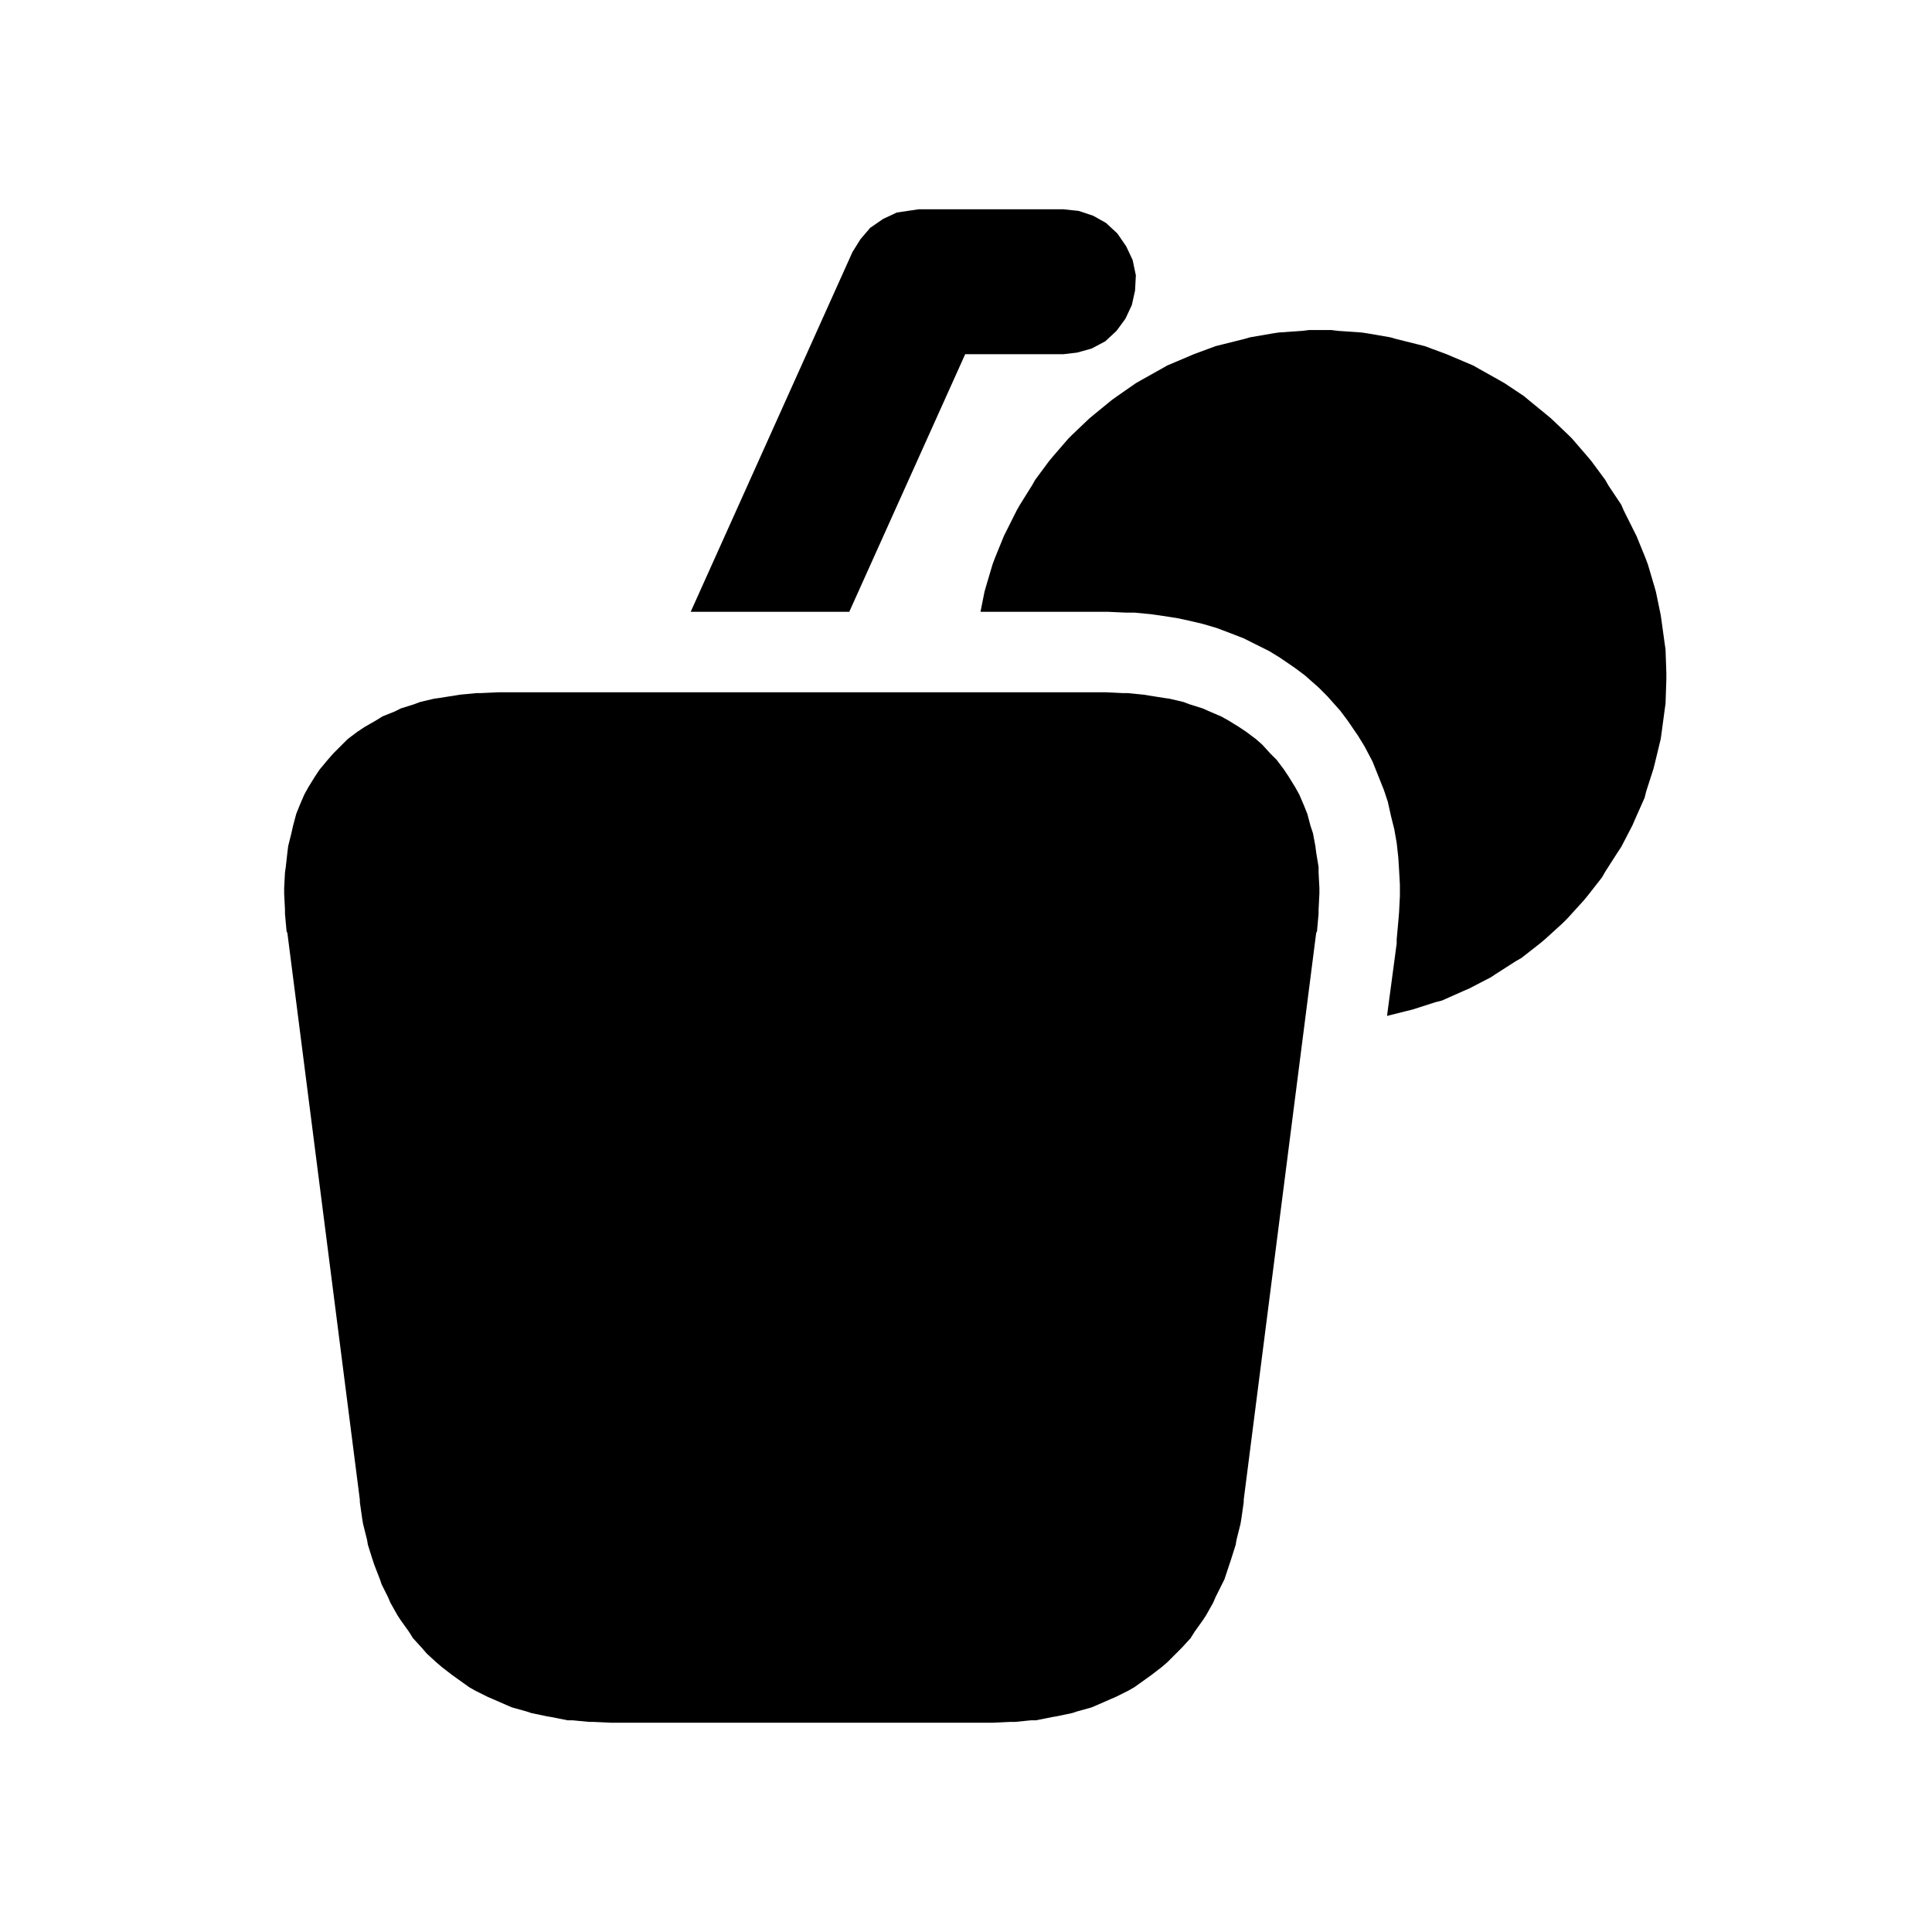
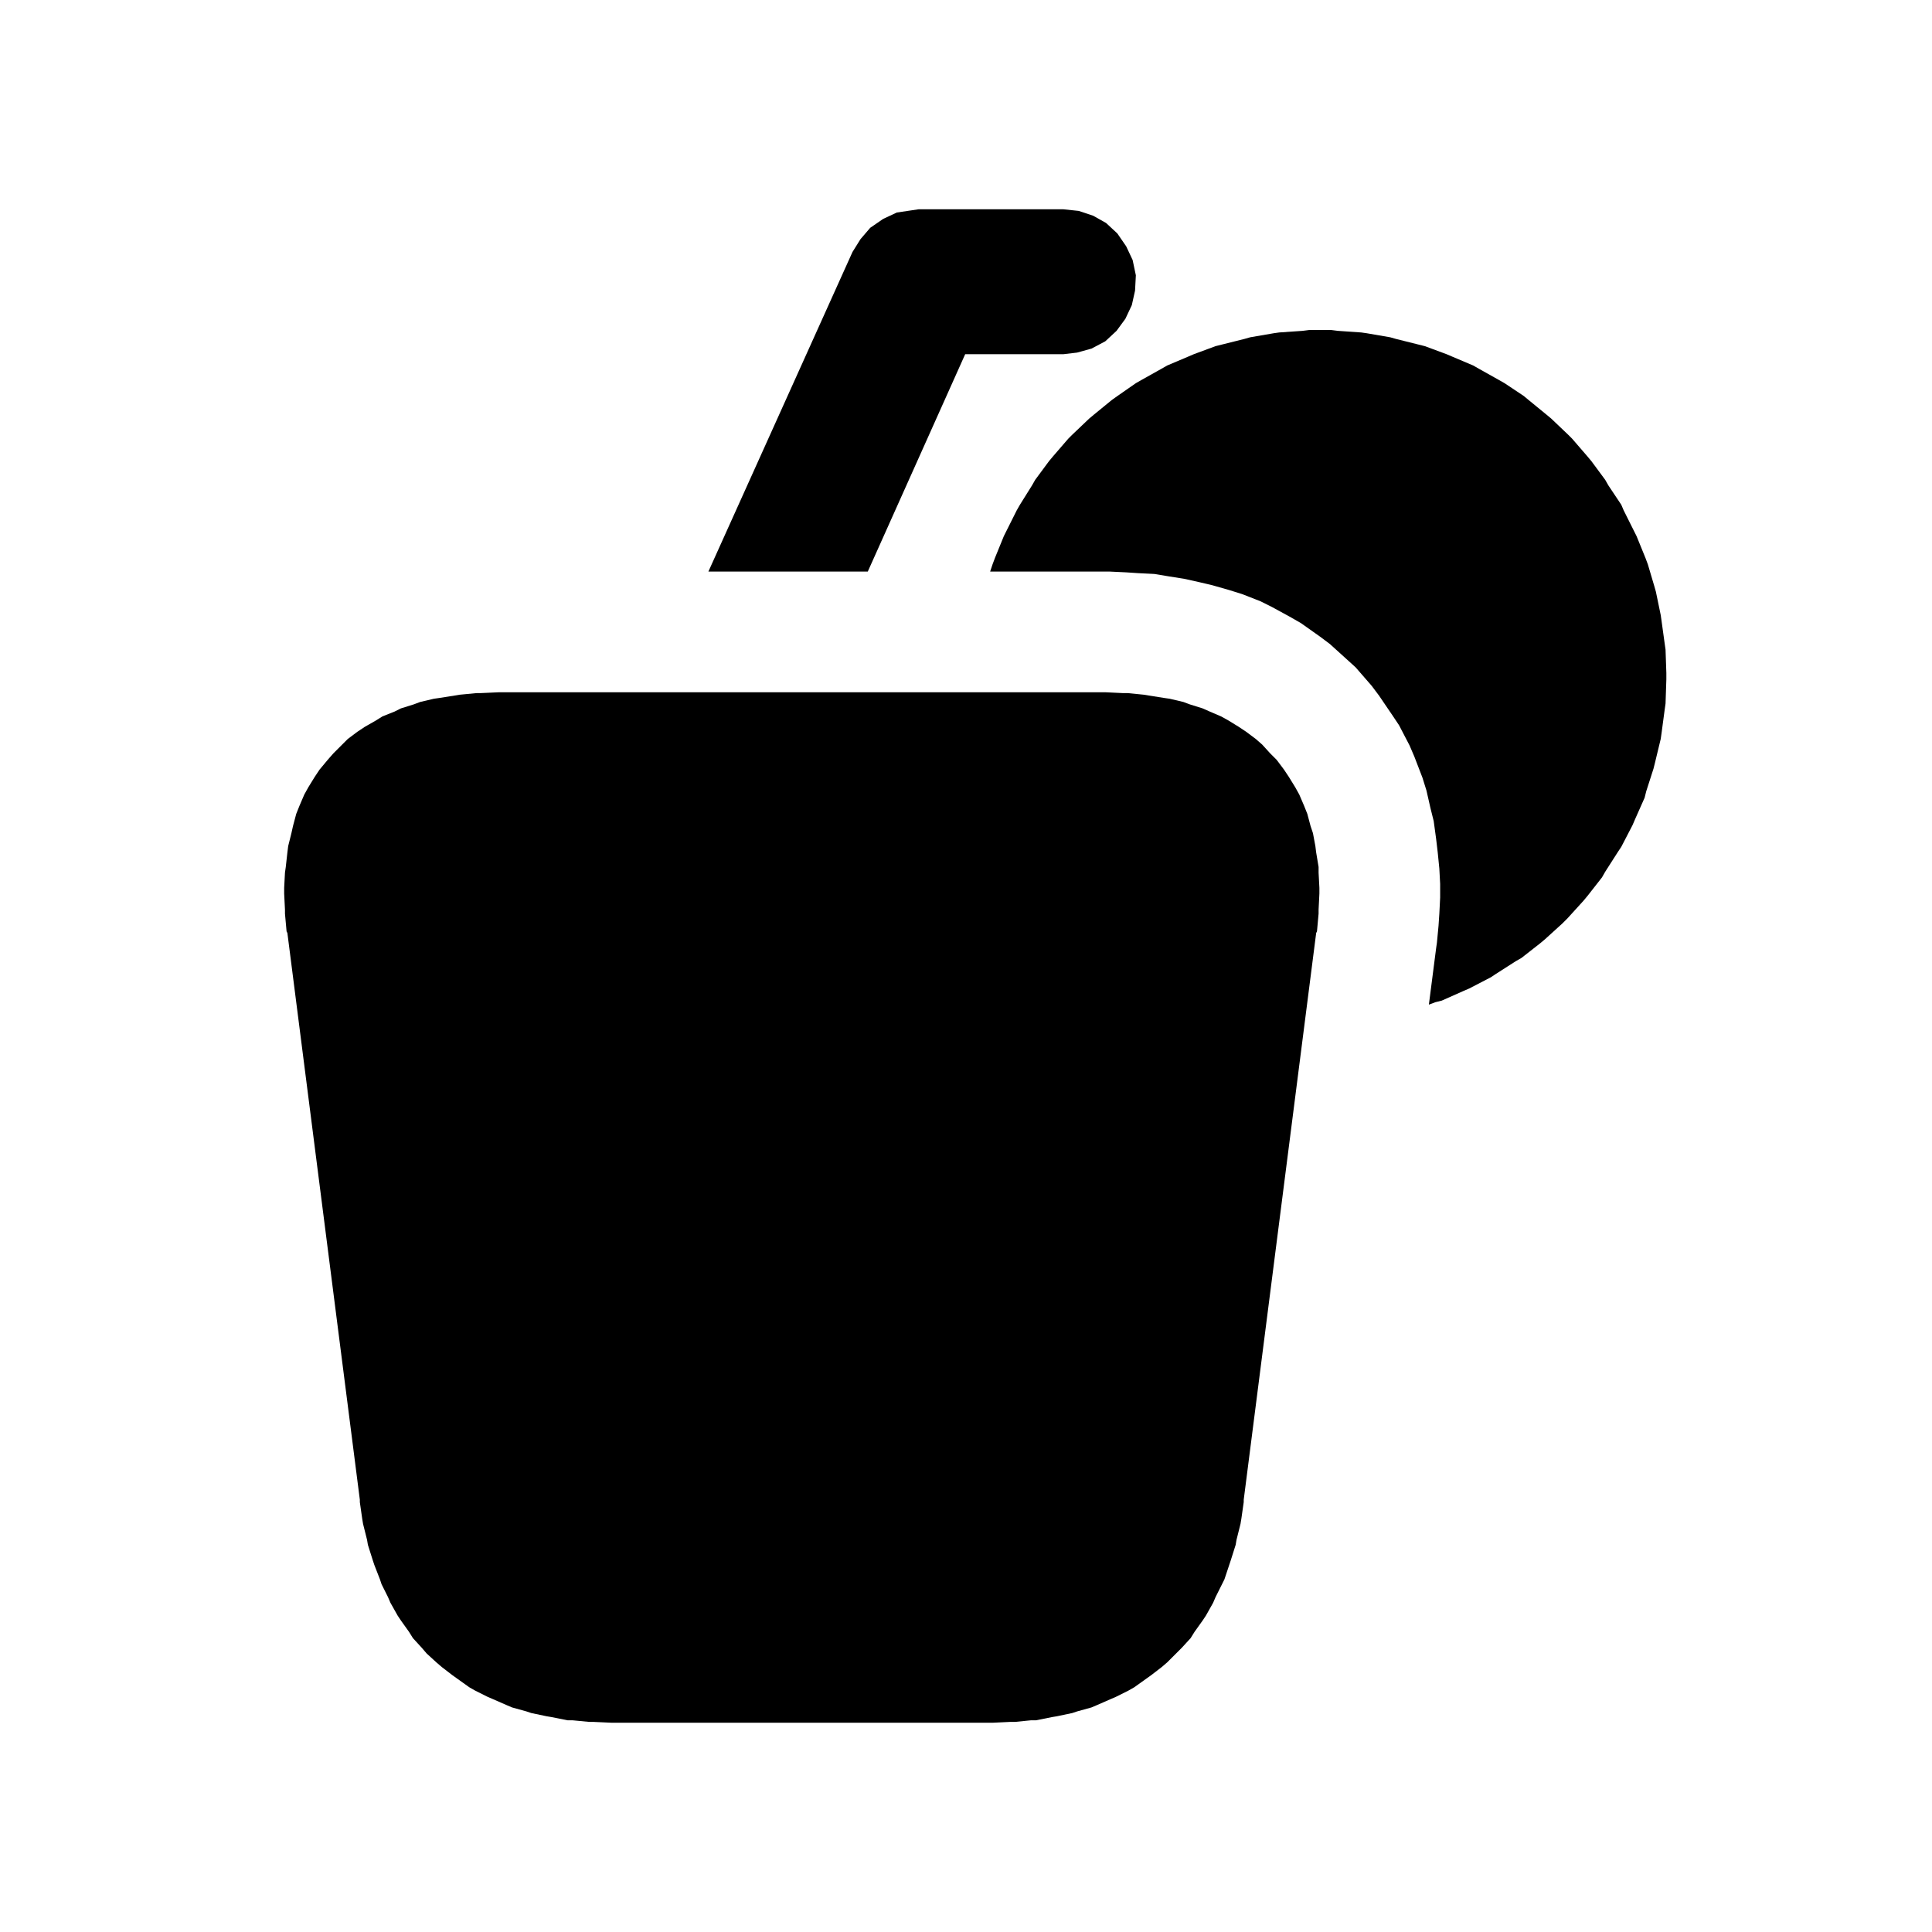
<svg xmlns="http://www.w3.org/2000/svg" viewBox="0 0 24 24" width="20" height="20" fill="currentColor">
-   <path d="M13.95 8.61L14.01 8.61L14.21 8.63L14.27 8.64L14.46 8.67L14.53 8.68L14.7 8.72L14.78 8.75L14.94 8.8L15.03 8.84L15.17 8.9L15.26 8.95L15.39 9.03L15.48 9.09L15.6 9.18L15.68 9.25L15.78 9.36L15.86 9.44L15.95 9.56L16.01 9.65L16.09 9.78L16.14 9.87L16.2 10.01L16.24 10.11L16.28 10.26L16.31 10.35L16.34 10.51L16.35 10.59L16.38 10.77L16.38 10.84L16.39 11.03L16.39 11.1L16.38 11.3L16.38 11.35L16.36 11.57L16.35 11.59L15.45 18.63L15.45 18.66L15.42 18.87L15.41 18.93L15.36 19.13L15.35 19.19L15.29 19.38L15.27 19.44L15.21 19.62L15.18 19.68L15.1 19.84L15.07 19.91L14.98 20.07L14.94 20.13L14.84 20.27L14.79 20.35L14.68 20.47L14.62 20.53L14.5 20.65L14.43 20.71L14.3 20.81L14.23 20.86L14.09 20.96L14.02 21L13.86 21.08L13.79 21.11L13.63 21.18L13.56 21.21L13.38 21.26L13.32 21.28L13.13 21.32L13.07 21.33L12.87 21.37L12.81 21.37L12.61 21.39L12.55 21.39L12.34 21.4L7.59 21.4L7.37 21.39L7.32 21.39L7.11 21.37L7.05 21.37L6.85 21.33L6.79 21.32L6.6 21.28L6.54 21.26L6.36 21.21L6.29 21.18L6.13 21.11L6.06 21.08L5.9 21L5.83 20.96L5.69 20.86L5.62 20.81L5.49 20.71L5.42 20.65L5.3 20.54L5.24 20.47L5.13 20.35L5.08 20.27L4.98 20.13L4.94 20.07L4.85 19.91L4.82 19.84L4.74 19.68L4.72 19.62L4.65 19.44L4.63 19.38L4.57 19.19L4.56 19.13L4.51 18.93L4.5 18.87L4.47 18.66L4.47 18.63L3.57 11.59L3.56 11.57L3.54 11.35L3.54 11.3L3.53 11.1L3.53 11.03L3.54 10.84L3.55 10.77L3.57 10.59L3.58 10.51L3.62 10.35L3.64 10.26L3.68 10.11L3.72 10.01L3.78 9.87L3.83 9.78L3.91 9.65L3.97 9.56L4.07 9.44L4.14 9.36L4.24 9.26L4.32 9.18L4.44 9.09L4.53 9.03L4.67 8.95L4.75 8.9L4.9 8.84L4.98 8.8L5.14 8.75L5.22 8.72L5.39 8.68L5.46 8.67L5.65 8.64L5.71 8.63L5.92 8.61L5.97 8.61L6.19 8.6L13.74 8.6ZM16.62 4.11L16.91 4.13L16.98 4.14L17.27 4.19L17.34 4.21L17.62 4.28L17.7 4.3L17.97 4.4L18.04 4.43L18.3 4.54L18.37 4.58L18.62 4.72L18.69 4.76L18.93 4.92L18.99 4.97L19.21 5.15L19.27 5.2L19.48 5.4L19.53 5.45L19.72 5.67L19.77 5.73L19.94 5.96L19.98 6.03L20.14 6.27L20.17 6.34L20.3 6.6L20.33 6.66L20.44 6.93L20.47 7.01L20.55 7.28L20.57 7.35L20.63 7.64L20.64 7.71L20.68 8L20.69 8.07L20.7 8.36L20.7 8.44L20.69 8.74L20.68 8.81L20.64 9.11L20.63 9.18L20.56 9.47L20.54 9.55L20.45 9.83L20.43 9.91L20.31 10.18L20.28 10.25L20.14 10.52L20.1 10.58L19.94 10.83L19.9 10.9L19.72 11.13L19.67 11.19L19.47 11.41L19.41 11.47L19.19 11.67L19.13 11.72L18.9 11.9L18.83 11.94L18.58 12.1L18.52 12.14L18.25 12.28L18.18 12.31L17.91 12.43L17.83 12.45L17.55 12.54L17.47 12.56L17.23 12.62L17.35 11.72L17.35 11.67L17.37 11.45L17.38 11.33L17.39 11.13L17.39 10.99L17.38 10.81L17.37 10.65L17.35 10.47L17.32 10.3L17.28 10.14L17.24 9.96L17.19 9.81L17.11 9.61L17.05 9.46L16.95 9.27L16.87 9.14L16.74 8.95L16.65 8.83L16.49 8.65L16.38 8.54L16.21 8.39L16.09 8.3L15.9 8.17L15.77 8.09L15.59 8L15.45 7.93L15.27 7.86L15.11 7.8L14.94 7.75L14.77 7.71L14.63 7.68L14.44 7.65L14.3 7.63L14.09 7.61L13.98 7.61L13.76 7.6L13.71 7.6L12.18 7.6L12.23 7.35L12.25 7.28L12.33 7.01L12.36 6.93L12.47 6.66L12.5 6.6L12.63 6.34L12.67 6.27L12.82 6.03L12.86 5.96L13.03 5.73L13.08 5.67L13.27 5.45L13.32 5.4L13.53 5.2L13.59 5.15L13.81 4.97L13.88 4.92L14.11 4.76L14.18 4.72L14.43 4.58L14.5 4.54L14.76 4.43L14.83 4.4L15.1 4.3L15.18 4.28L15.46 4.21L15.53 4.19L15.82 4.14L15.89 4.13L16.18 4.11L16.26 4.1L16.54 4.1ZM13.4 2.62L13.58 2.68L13.74 2.77L13.88 2.9L13.99 3.06L14.07 3.23L14.11 3.42L14.1 3.61L14.06 3.79L13.98 3.96L13.87 4.11L13.73 4.24L13.56 4.33L13.38 4.38L13.21 4.4L11.99 4.4L10.55 7.6L8.58 7.6L10.59 3.13L10.69 2.97L10.81 2.83L10.97 2.72L11.14 2.64L11.41 2.6L13.21 2.6Z" />
+   <path d="M13.95 8.61L14.01 8.61L14.21 8.63L14.27 8.64L14.46 8.67L14.53 8.68L14.7 8.72L14.78 8.75L14.94 8.8L15.03 8.84L15.17 8.9L15.26 8.95L15.39 9.03L15.48 9.09L15.6 9.18L15.68 9.25L15.78 9.36L15.86 9.44L15.95 9.56L16.01 9.65L16.09 9.78L16.14 9.87L16.2 10.01L16.24 10.11L16.28 10.26L16.31 10.35L16.34 10.51L16.35 10.59L16.38 10.77L16.38 10.84L16.39 11.03L16.39 11.1L16.38 11.3L16.38 11.35L16.36 11.57L16.35 11.59L15.45 18.63L15.45 18.66L15.42 18.87L15.41 18.93L15.36 19.13L15.35 19.19L15.29 19.38L15.27 19.44L15.21 19.62L15.18 19.68L15.1 19.84L15.07 19.91L14.98 20.07L14.94 20.13L14.84 20.27L14.79 20.35L14.68 20.47L14.62 20.53L14.5 20.65L14.43 20.71L14.3 20.81L14.23 20.86L14.09 20.96L14.02 21L13.86 21.08L13.79 21.11L13.63 21.18L13.56 21.21L13.38 21.26L13.32 21.28L13.13 21.32L13.07 21.33L12.87 21.37L12.81 21.37L12.61 21.39L12.55 21.39L12.34 21.4L7.59 21.4L7.37 21.39L7.32 21.39L7.11 21.37L7.05 21.37L6.85 21.33L6.79 21.32L6.6 21.28L6.54 21.26L6.36 21.21L6.29 21.18L6.13 21.11L6.06 21.08L5.9 21L5.83 20.96L5.69 20.86L5.62 20.81L5.49 20.71L5.42 20.65L5.3 20.54L5.24 20.47L5.13 20.35L5.08 20.27L4.98 20.13L4.94 20.07L4.85 19.91L4.82 19.84L4.74 19.68L4.72 19.62L4.65 19.44L4.63 19.38L4.57 19.19L4.56 19.13L4.51 18.93L4.5 18.87L4.47 18.66L4.47 18.63L3.57 11.59L3.56 11.57L3.54 11.35L3.54 11.3L3.53 11.1L3.53 11.03L3.54 10.84L3.55 10.77L3.57 10.59L3.58 10.51L3.62 10.35L3.64 10.26L3.68 10.11L3.72 10.01L3.78 9.87L3.83 9.78L3.91 9.65L3.97 9.56L4.07 9.44L4.14 9.36L4.24 9.26L4.32 9.18L4.44 9.09L4.53 9.03L4.67 8.95L4.75 8.9L4.9 8.84L4.98 8.8L5.14 8.75L5.22 8.72L5.39 8.68L5.46 8.67L5.65 8.64L5.71 8.63L5.92 8.61L5.97 8.61L6.19 8.6L13.74 8.6ZM16.62 4.11L16.91 4.13L16.98 4.14L17.27 4.19L17.34 4.21L17.62 4.28L17.7 4.3L17.97 4.4L18.04 4.43L18.3 4.54L18.37 4.58L18.62 4.72L18.69 4.76L18.93 4.92L18.99 4.97L19.21 5.15L19.27 5.2L19.48 5.4L19.53 5.45L19.72 5.67L19.77 5.73L19.94 5.96L19.98 6.03L20.14 6.27L20.17 6.34L20.3 6.6L20.33 6.66L20.44 6.93L20.47 7.01L20.55 7.28L20.57 7.35L20.63 7.64L20.64 7.71L20.68 8L20.69 8.07L20.7 8.36L20.7 8.44L20.69 8.74L20.68 8.81L20.64 9.11L20.63 9.18L20.56 9.47L20.54 9.55L20.45 9.83L20.43 9.91L20.31 10.18L20.28 10.25L20.14 10.52L20.1 10.58L19.94 10.83L19.9 10.9L19.72 11.13L19.67 11.19L19.47 11.41L19.41 11.47L19.19 11.67L19.13 11.72L18.9 11.9L18.83 11.94L18.58 12.1L18.52 12.14L18.25 12.28L18.18 12.31L17.91 12.43L17.83 12.45L17.75 12.48L17.84 11.78L17.85 11.71L17.87 11.5L17.88 11.35L17.89 11.15L17.89 10.98L17.88 10.79L17.86 10.59L17.84 10.42L17.81 10.2L17.77 10.04L17.72 9.82L17.67 9.66L17.57 9.4L17.51 9.26L17.38 9.01L17.3 8.89L17.13 8.64L17.04 8.52L16.84 8.29L16.73 8.19L16.52 8L16.4 7.91L16.16 7.74L16.02 7.66L15.8 7.54L15.66 7.47L15.43 7.38L15.27 7.33L15.06 7.27L14.89 7.23L14.71 7.19L14.52 7.16L14.34 7.13L14.14 7.12L13.99 7.11L13.78 7.1L13.71 7.1L12.3 7.1L12.33 7.01L12.36 6.93L12.47 6.66L12.5 6.6L12.63 6.34L12.67 6.27L12.82 6.03L12.86 5.96L13.03 5.73L13.08 5.67L13.27 5.45L13.32 5.4L13.53 5.2L13.59 5.15L13.81 4.97L13.88 4.92L14.11 4.76L14.18 4.72L14.43 4.58L14.5 4.54L14.76 4.43L14.83 4.4L15.1 4.3L15.18 4.28L15.46 4.21L15.53 4.19L15.82 4.14L15.89 4.13L16.18 4.11L16.26 4.1L16.54 4.1ZM13.4 2.62L13.58 2.68L13.74 2.77L13.88 2.9L13.99 3.06L14.07 3.23L14.11 3.42L14.1 3.61L14.06 3.79L13.98 3.96L13.87 4.11L13.73 4.24L13.56 4.33L13.38 4.38L13.21 4.4L11.99 4.4L10.78 7.1L8.8 7.1L10.59 3.13L10.69 2.97L10.81 2.83L10.97 2.72L11.14 2.64L11.41 2.6L13.21 2.6Z" />
</svg>
